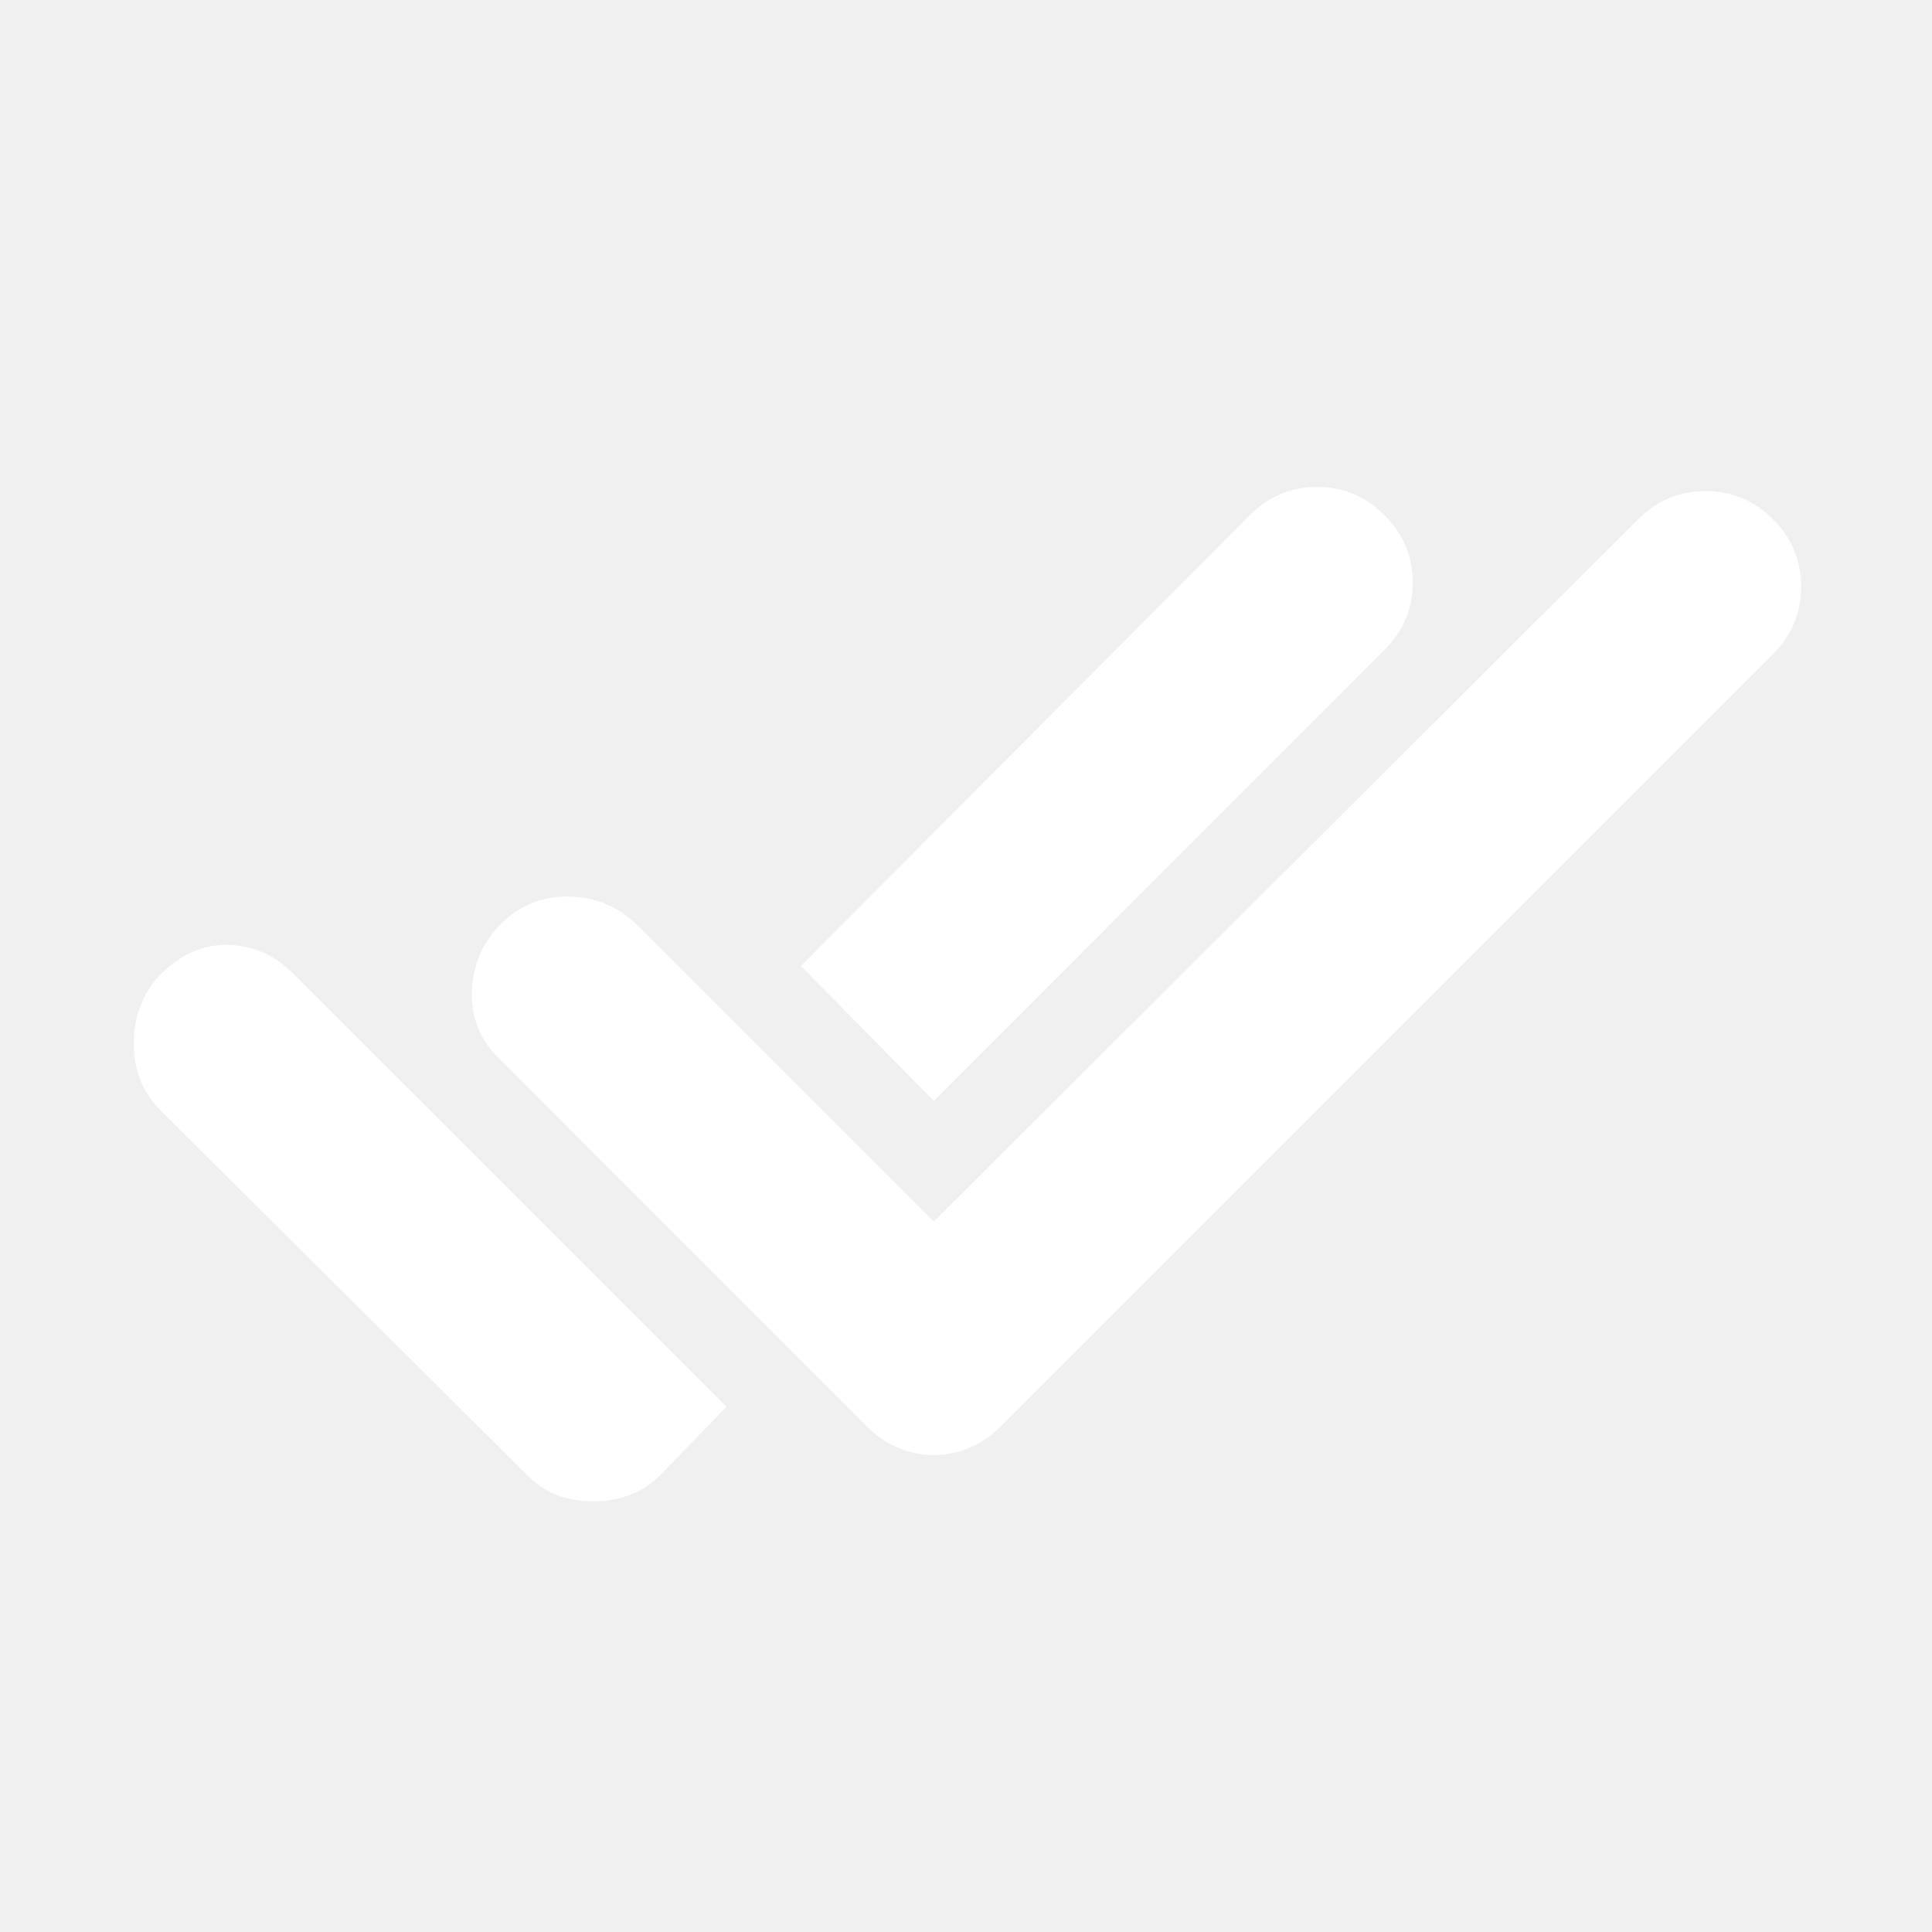
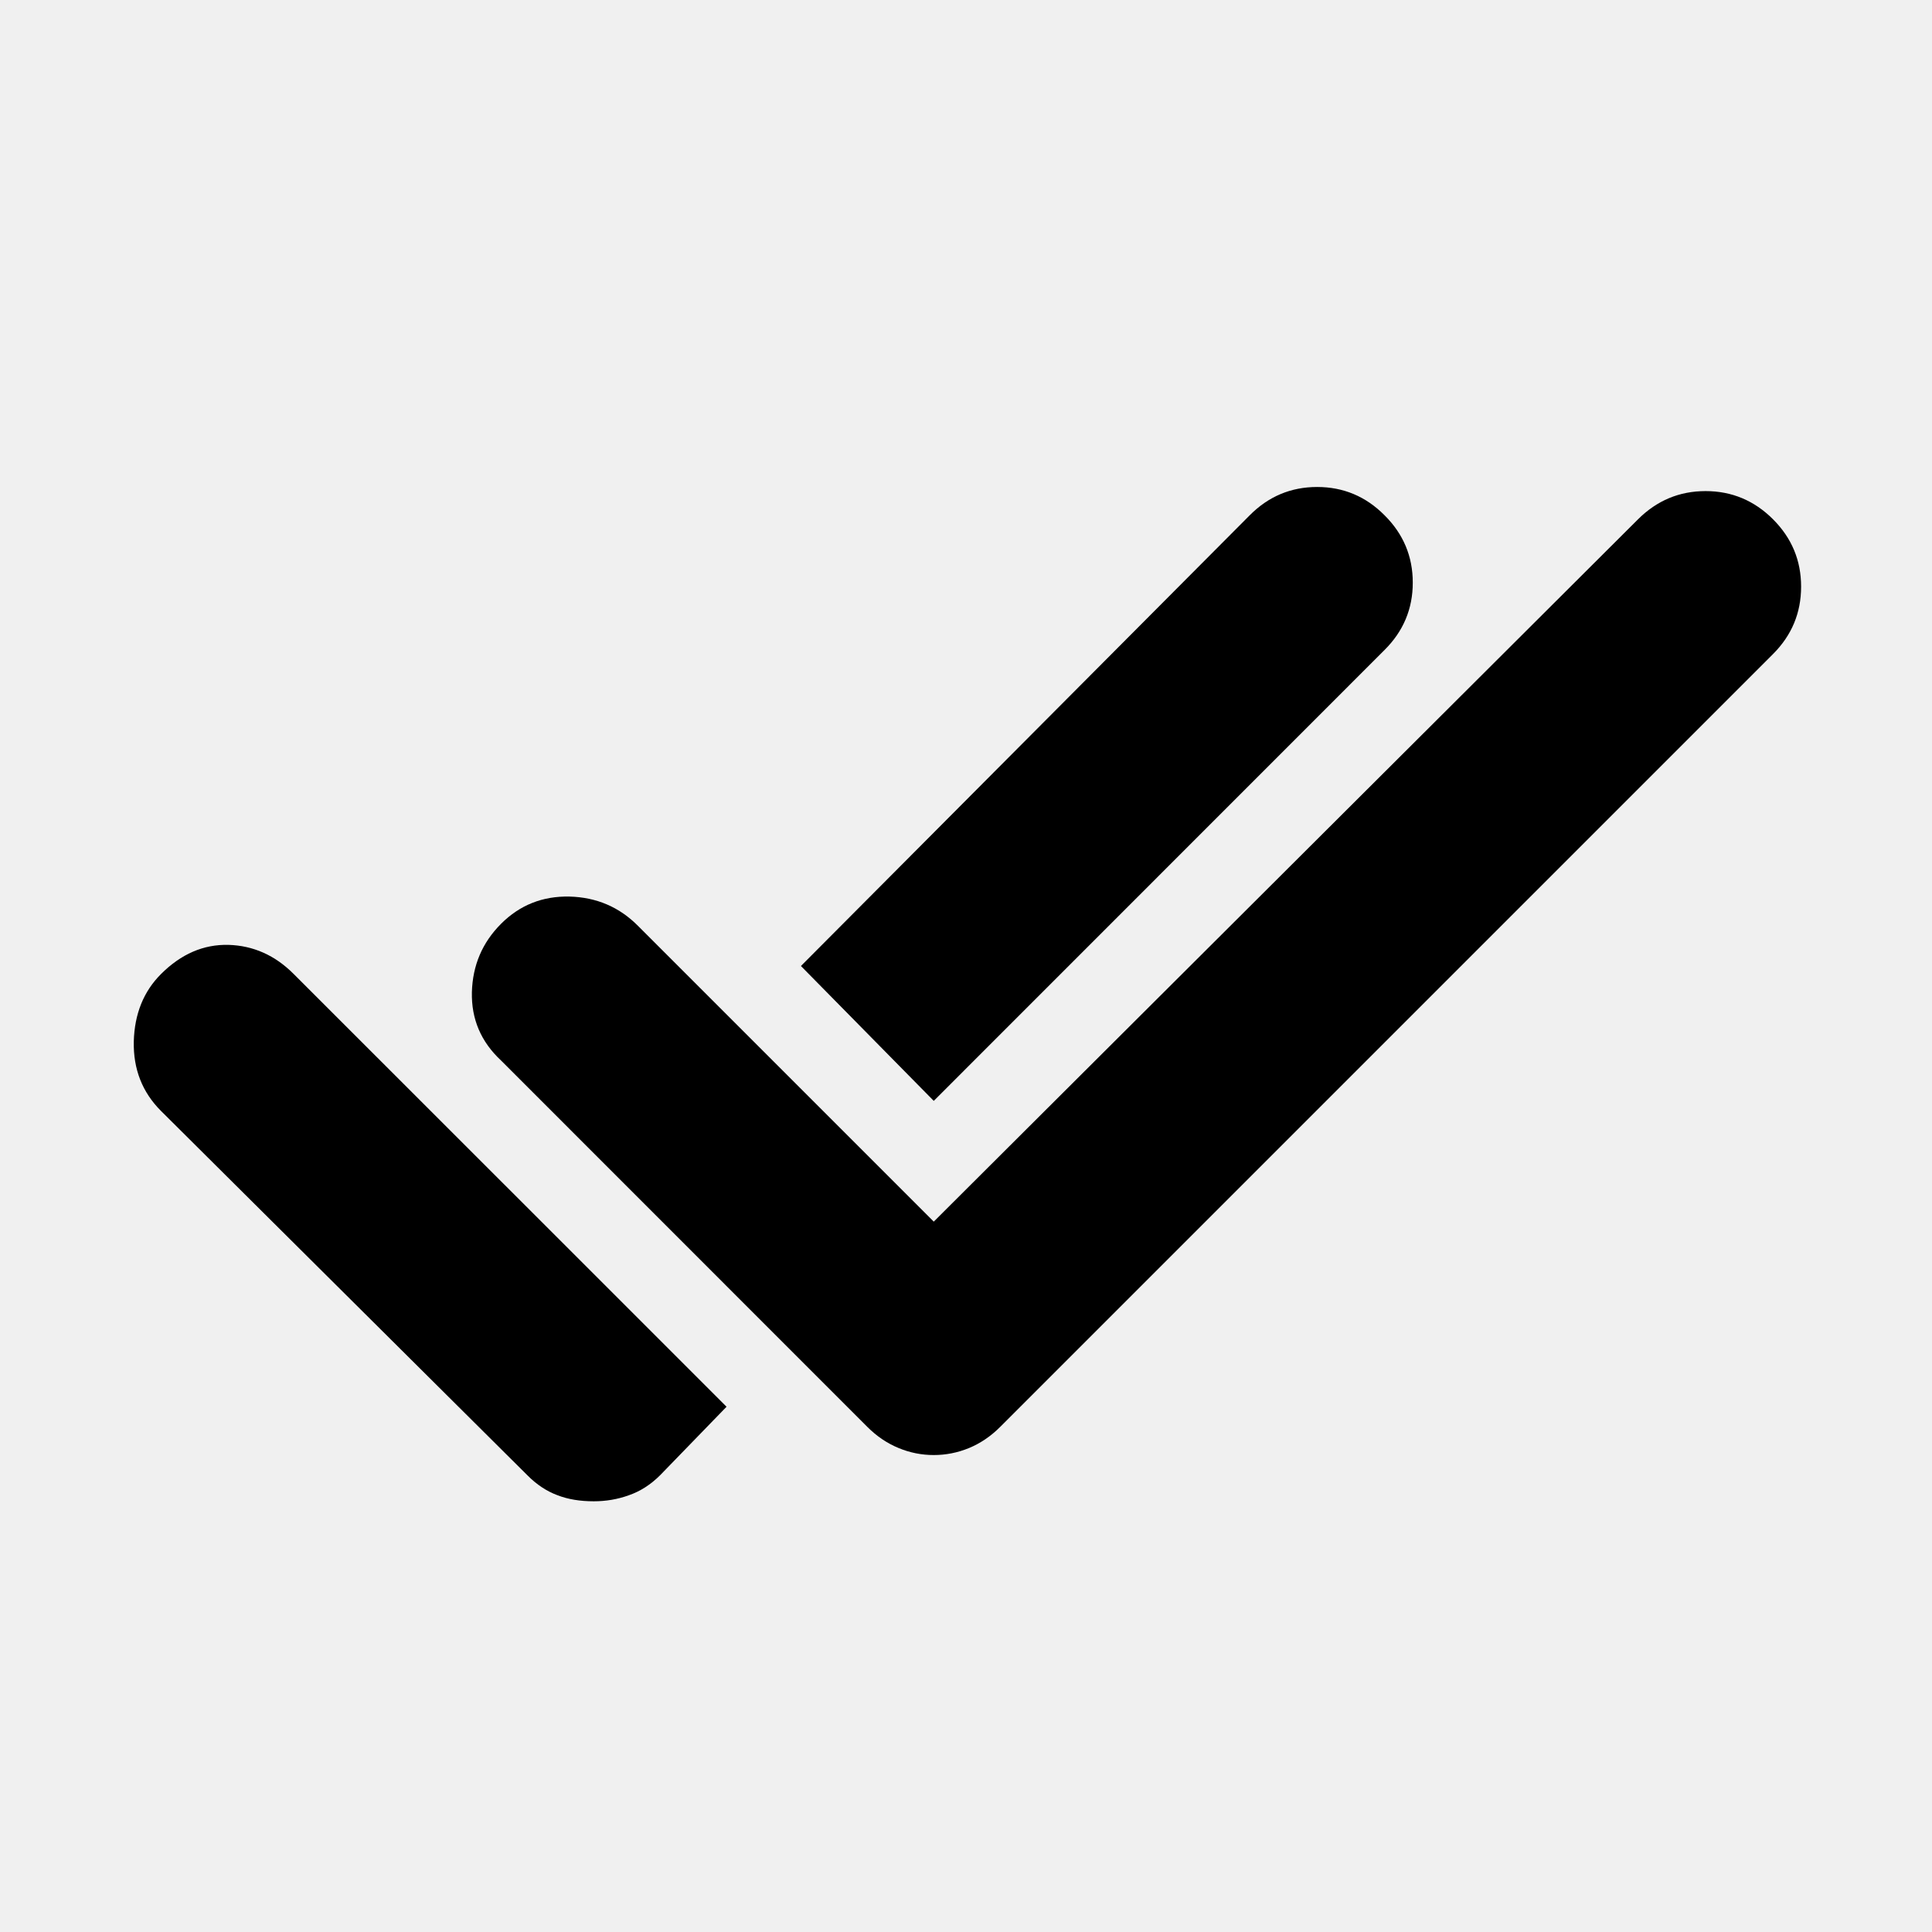
<svg xmlns="http://www.w3.org/2000/svg" width="16" height="16" viewBox="0 0 16 16" fill="none">
-   <path d="M4.917 12.433C4.805 12.433 4.705 12.417 4.617 12.383C4.528 12.35 4.444 12.295 4.367 12.217L1.333 9.2C1.178 9.045 1.103 8.853 1.108 8.625C1.114 8.397 1.189 8.211 1.333 8.067C1.5 7.9 1.686 7.82 1.892 7.825C2.097 7.831 2.278 7.911 2.433 8.067L4.9 10.533L6.017 11.65L5.467 12.217C5.389 12.295 5.303 12.35 5.208 12.383C5.114 12.417 5.017 12.433 4.917 12.433ZM7.733 12.05C7.633 12.05 7.536 12.031 7.442 11.992C7.347 11.953 7.261 11.895 7.183 11.817L4.15 8.783C3.983 8.628 3.903 8.439 3.908 8.217C3.914 7.995 3.994 7.806 4.15 7.65C4.305 7.495 4.494 7.42 4.717 7.425C4.939 7.431 5.128 7.511 5.283 7.667L7.733 10.117L13.566 4.3C13.722 4.145 13.908 4.067 14.125 4.067C14.341 4.067 14.528 4.145 14.683 4.3C14.839 4.456 14.916 4.642 14.916 4.858C14.916 5.075 14.839 5.261 14.683 5.417L8.283 11.817C8.205 11.895 8.119 11.953 8.025 11.992C7.93 12.031 7.833 12.05 7.733 12.05ZM7.733 9.117L6.633 8L10.35 4.267C10.505 4.111 10.691 4.033 10.908 4.033C11.125 4.033 11.311 4.111 11.466 4.267C11.622 4.422 11.7 4.608 11.7 4.825C11.7 5.042 11.622 5.228 11.466 5.383L7.733 9.117Z" fill="white" />
+   <path d="M4.917 12.433C4.805 12.433 4.705 12.417 4.617 12.383C4.528 12.35 4.444 12.295 4.367 12.217L1.333 9.2C1.178 9.045 1.103 8.853 1.108 8.625C1.114 8.397 1.189 8.211 1.333 8.067C1.5 7.9 1.686 7.82 1.892 7.825C2.097 7.831 2.278 7.911 2.433 8.067L4.9 10.533L6.017 11.65L5.467 12.217C5.389 12.295 5.303 12.35 5.208 12.383C5.114 12.417 5.017 12.433 4.917 12.433ZM7.733 12.05C7.633 12.05 7.536 12.031 7.442 11.992C7.347 11.953 7.261 11.895 7.183 11.817L4.15 8.783C3.983 8.628 3.903 8.439 3.908 8.217C3.914 7.995 3.994 7.806 4.15 7.65C4.305 7.495 4.494 7.42 4.717 7.425C4.939 7.431 5.128 7.511 5.283 7.667L7.733 10.117L13.566 4.3C13.722 4.145 13.908 4.067 14.125 4.067C14.341 4.067 14.528 4.145 14.683 4.3C14.839 4.456 14.916 4.642 14.916 4.858C14.916 5.075 14.839 5.261 14.683 5.417L8.283 11.817C8.205 11.895 8.119 11.953 8.025 11.992C7.93 12.031 7.833 12.05 7.733 12.05ZM7.733 9.117L6.633 8L10.35 4.267C10.505 4.111 10.691 4.033 10.908 4.033C11.125 4.033 11.311 4.111 11.466 4.267C11.622 4.422 11.7 4.608 11.7 4.825C11.7 5.042 11.622 5.228 11.466 5.383L7.733 9.117Z" fill="currentColor" />
</svg>
